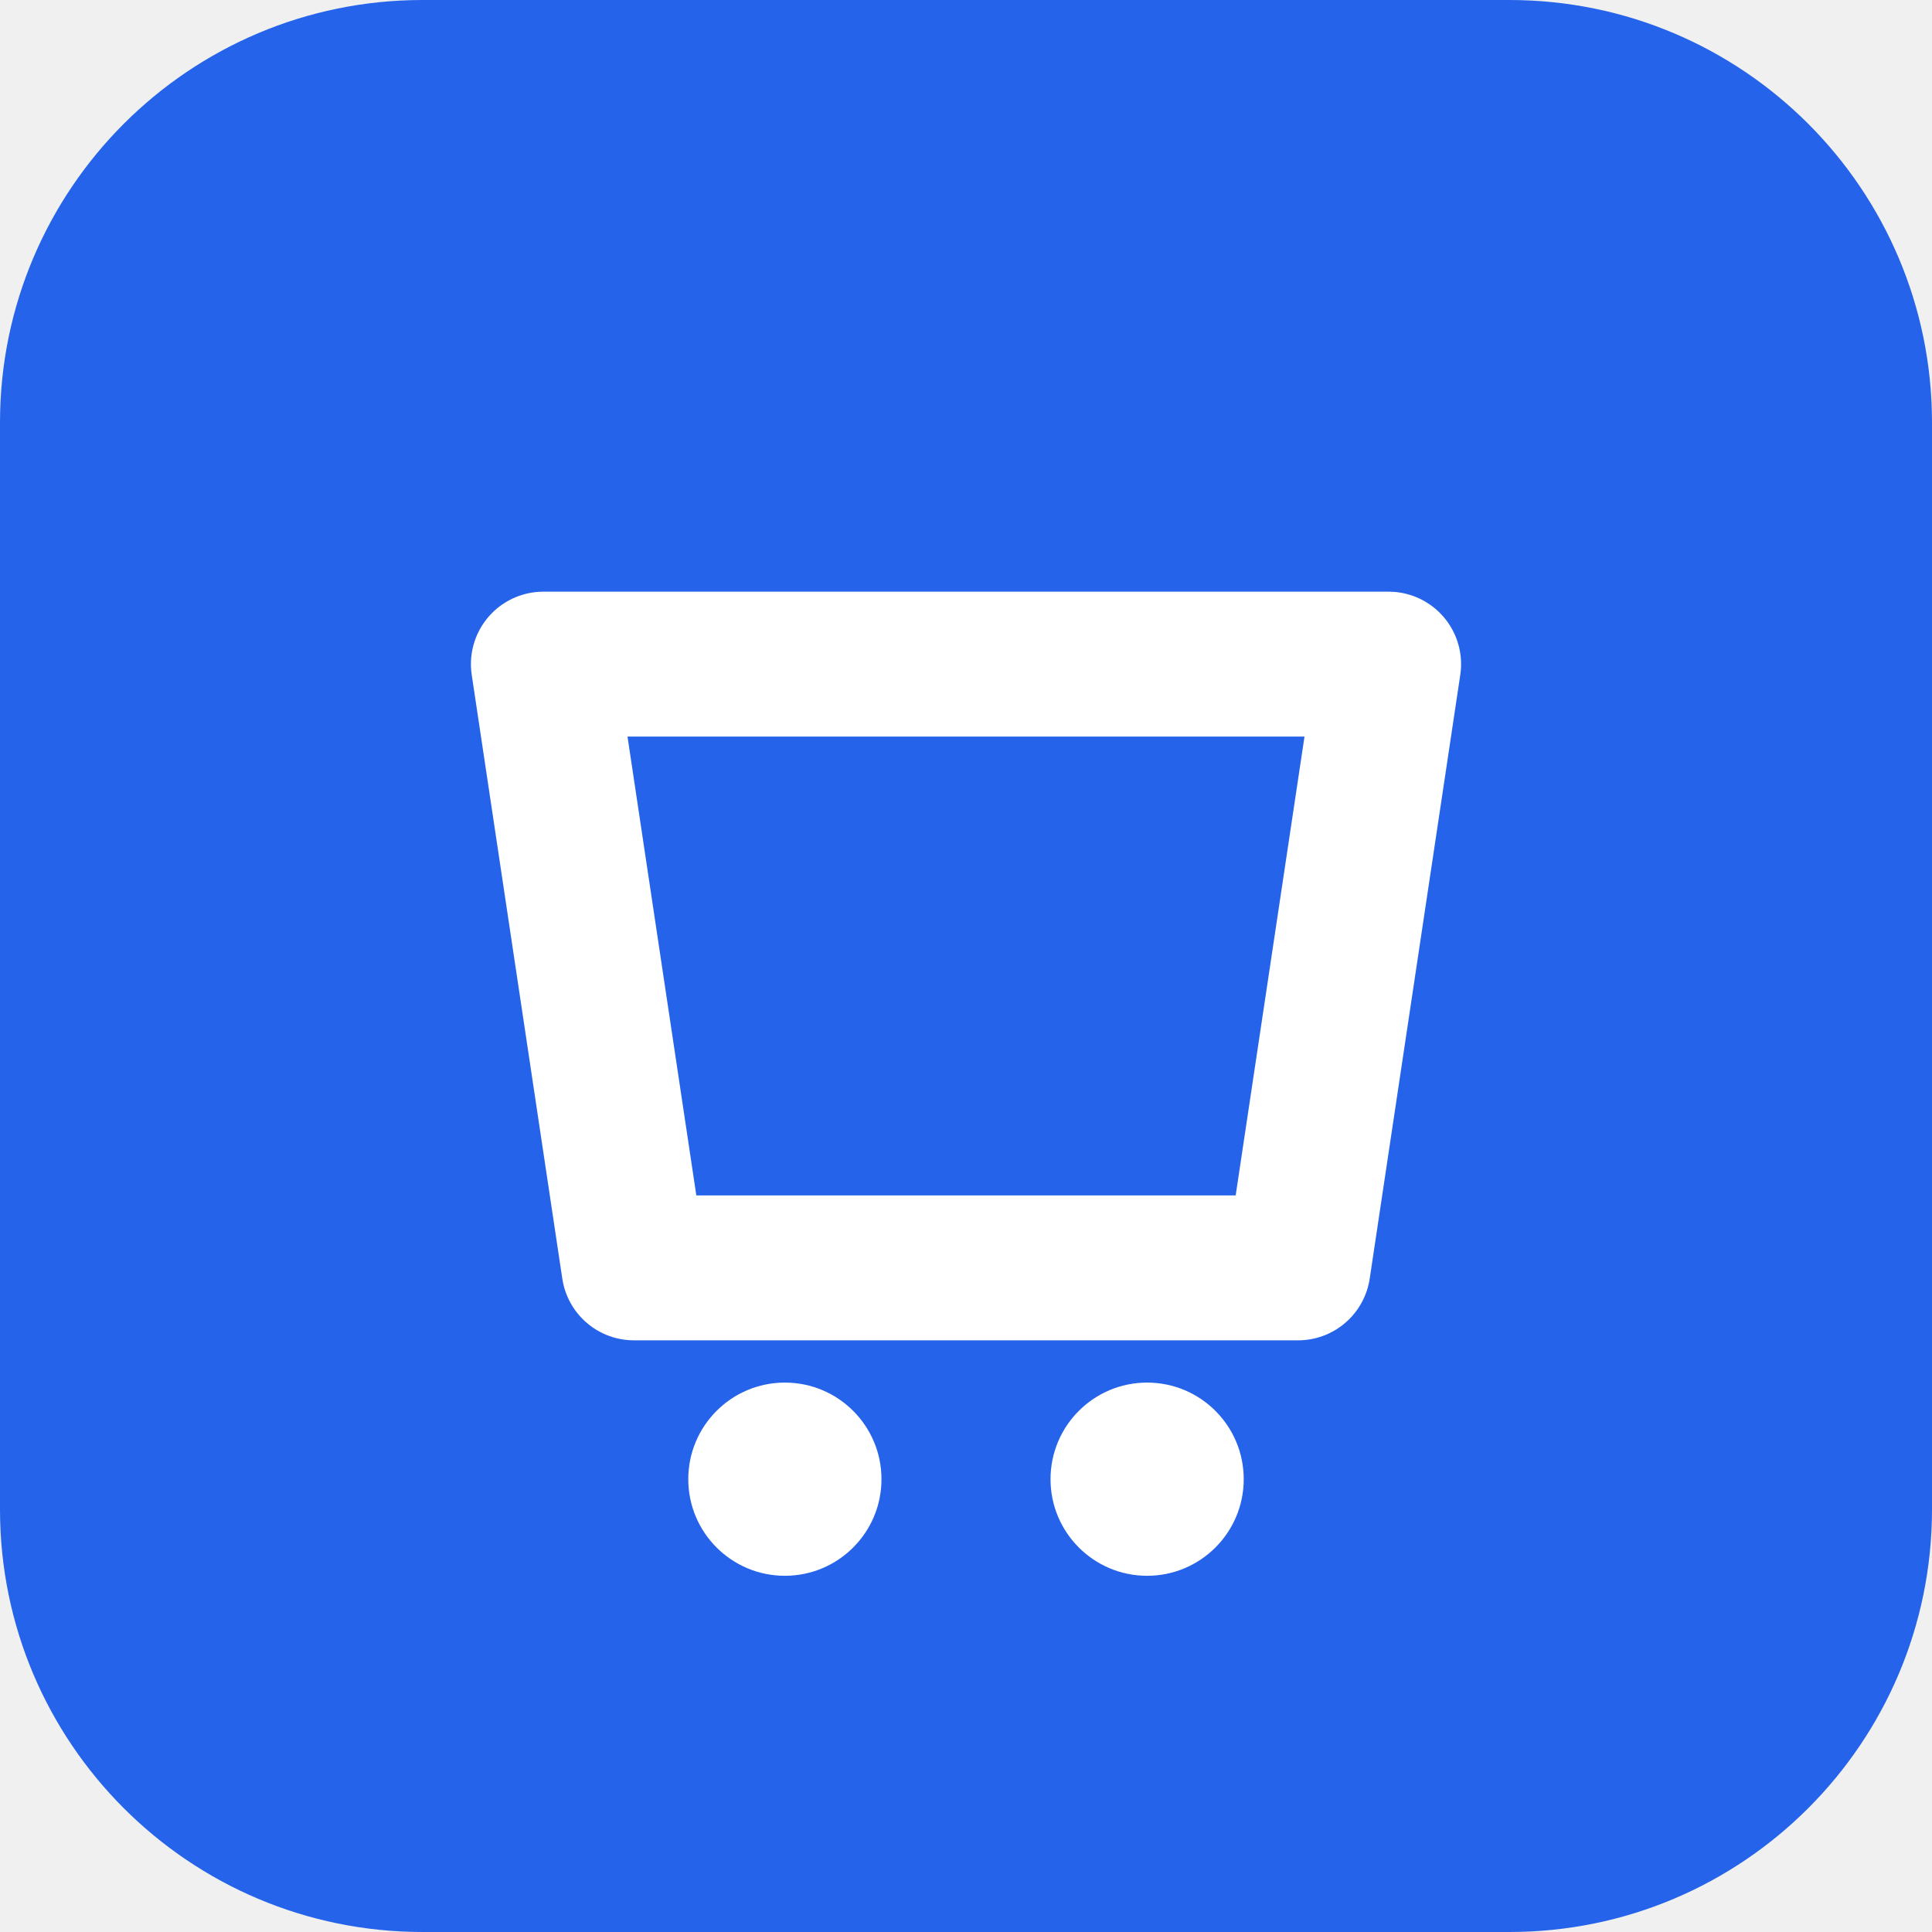
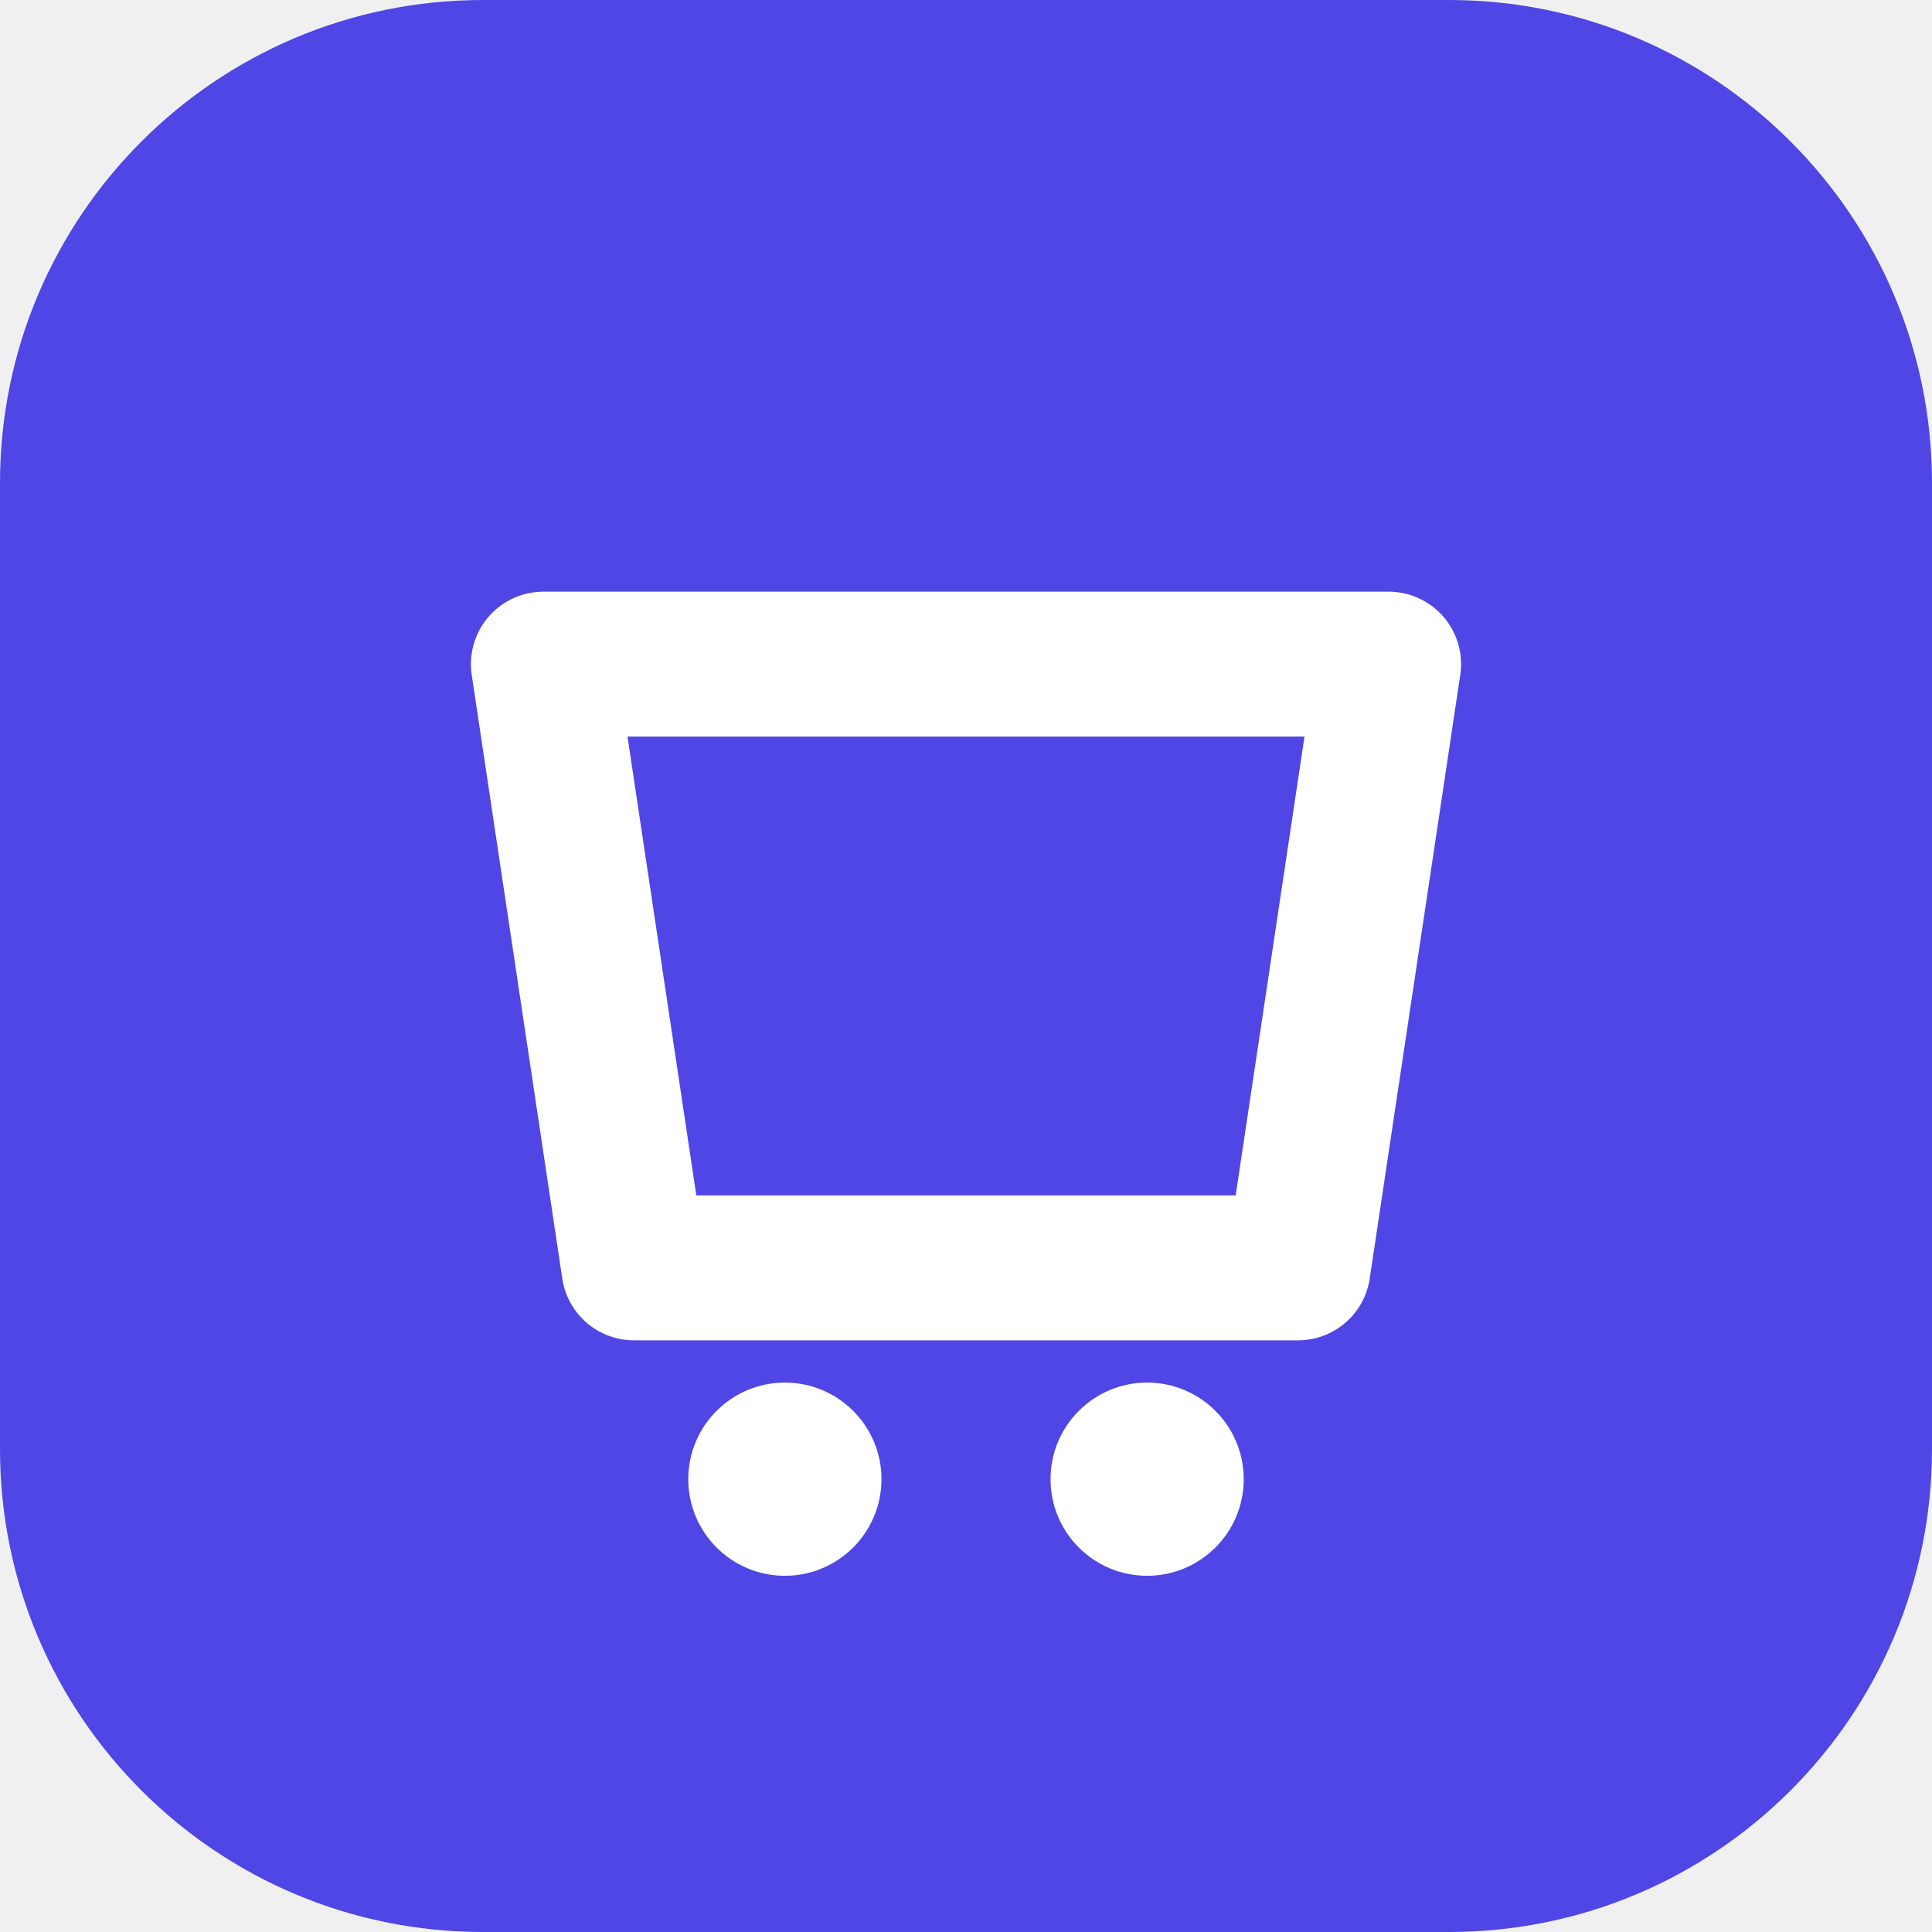
<svg xmlns="http://www.w3.org/2000/svg" viewBox="0 0 32 32">
-   <rect width="32" height="32" rx="7" fill="#2563eb" />
+   <rect width="32" height="32" rx="8" fill="#4f46e5" />
  <path d="M9 11h14l-1.5 10h-11z" fill="none" stroke="#fff" stroke-width="2.4" stroke-linejoin="round" />
  <circle cx="13" cy="24.5" r="1.6" fill="#fff" />
  <circle cx="19" cy="24.5" r="1.6" fill="#fff" />
</svg>
